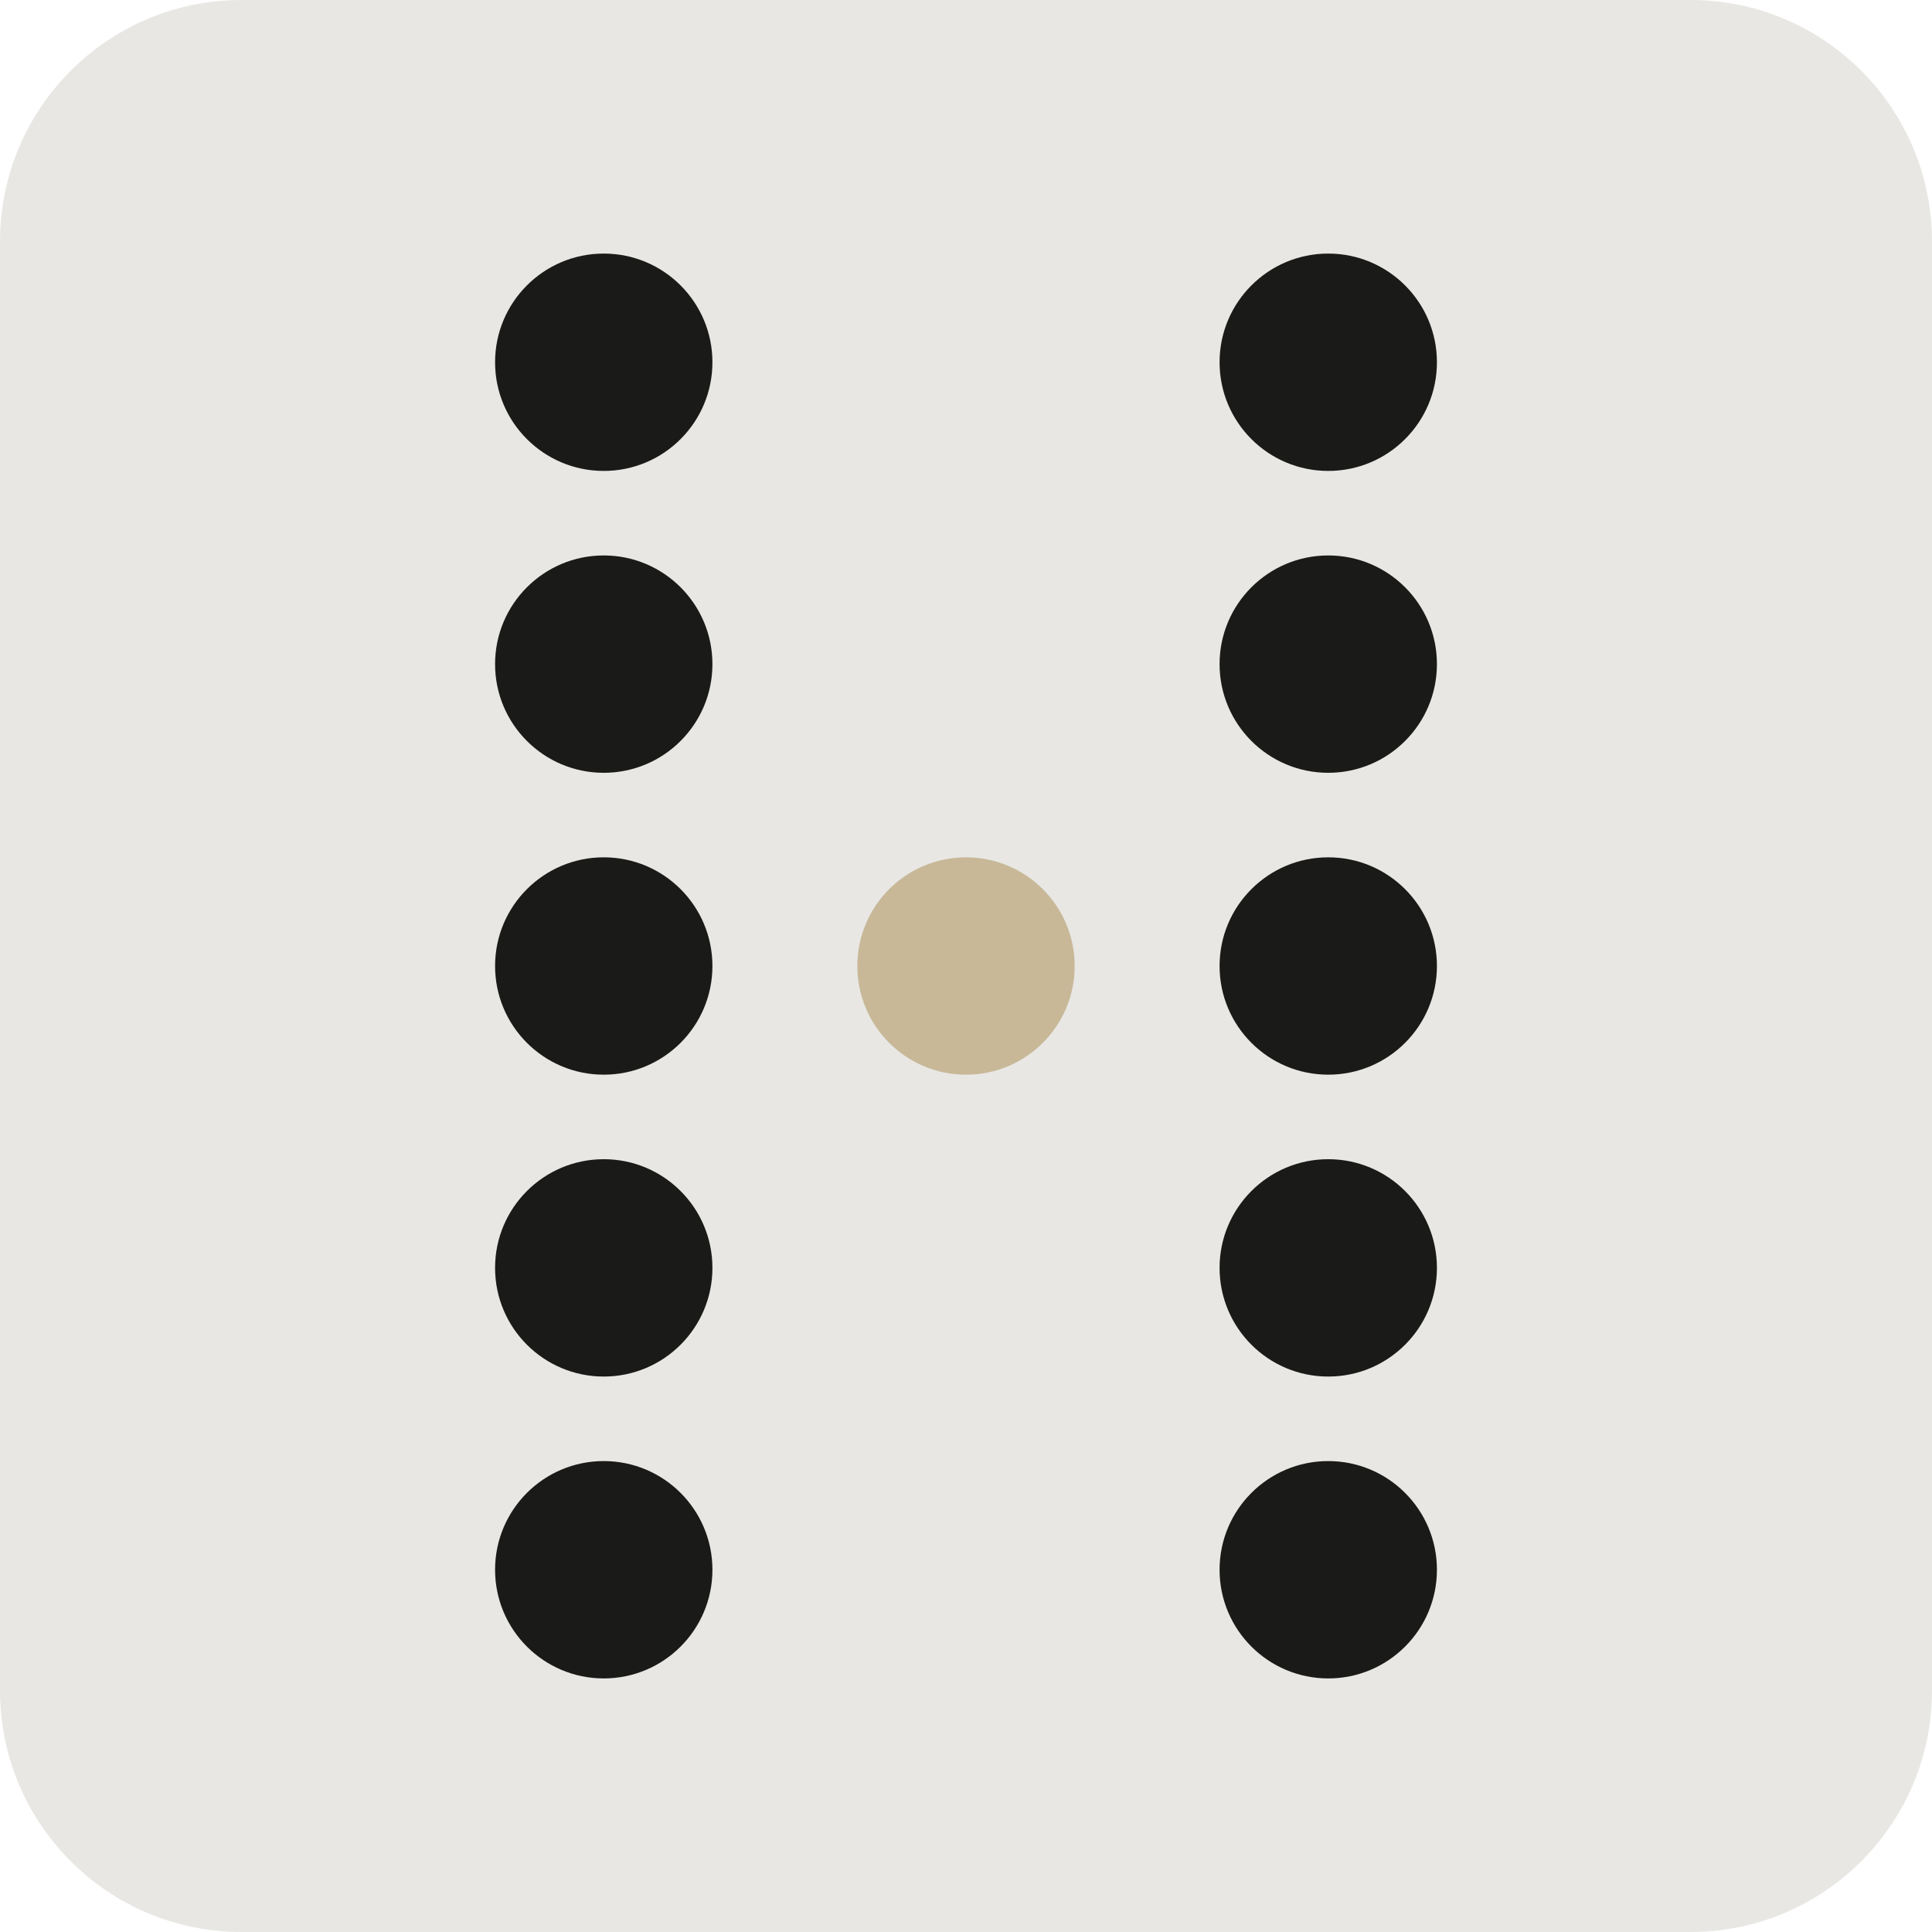
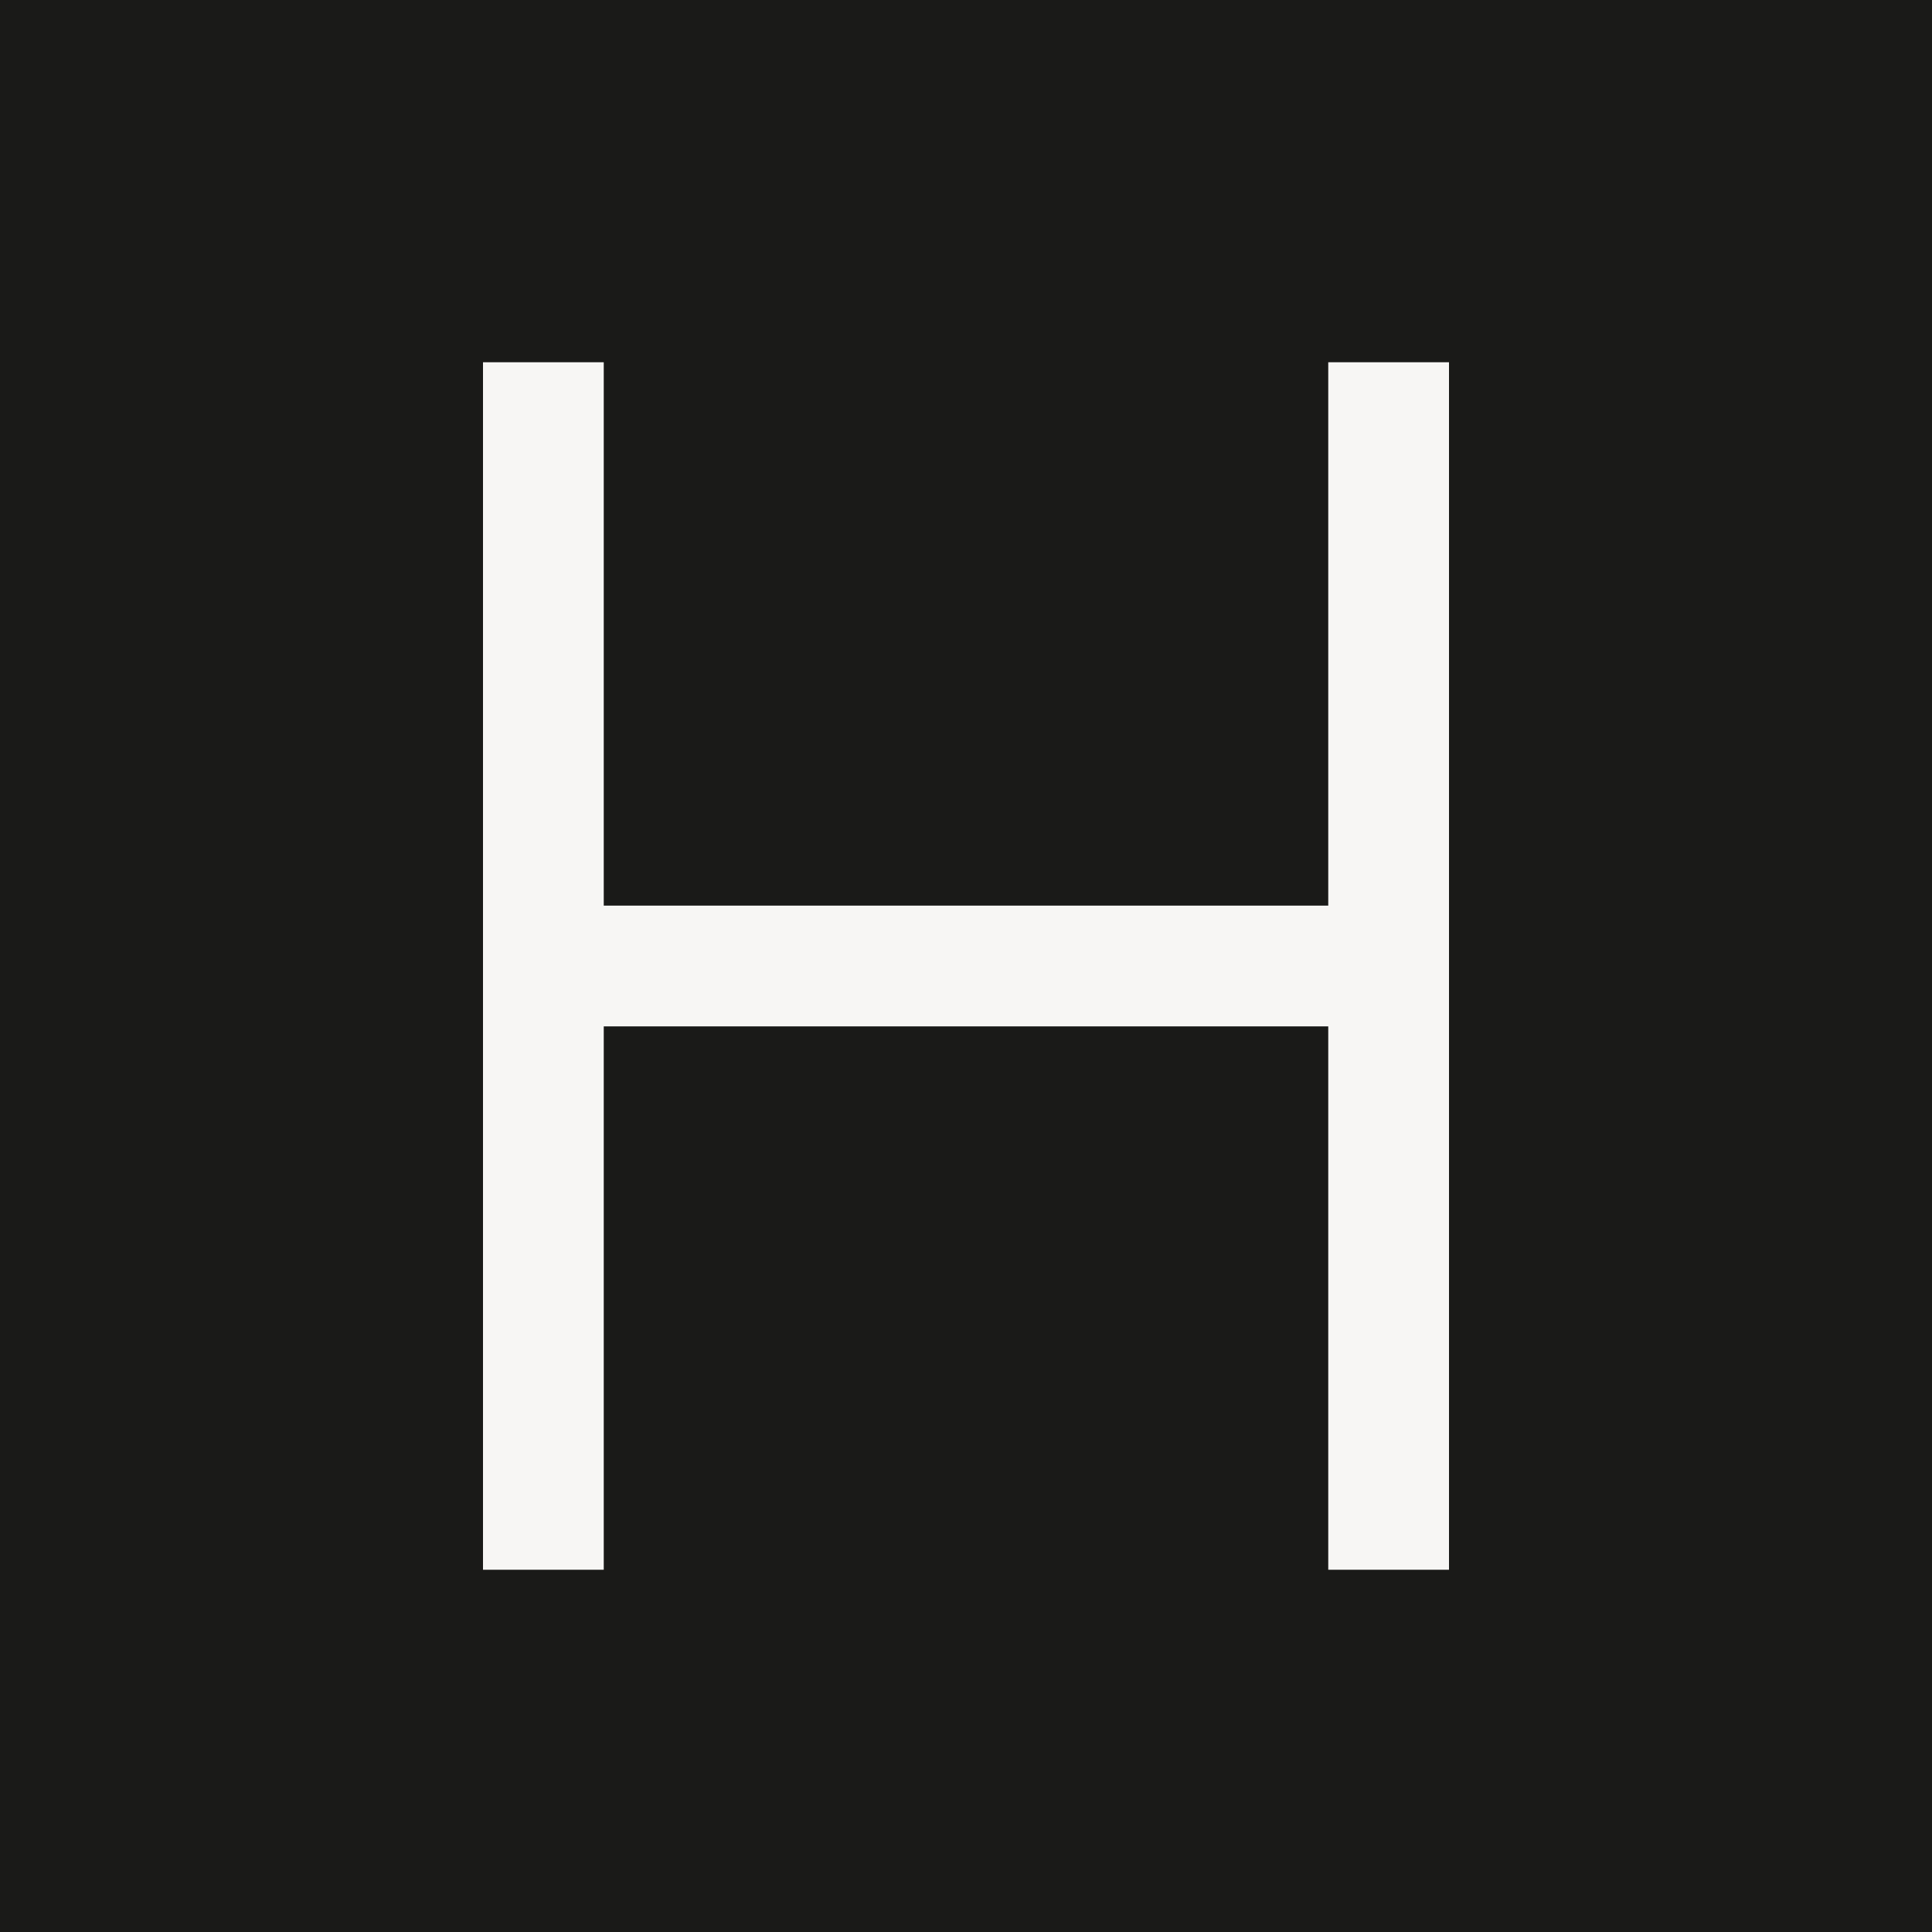
<svg xmlns="http://www.w3.org/2000/svg" viewBox="0 0 32 32">
-   <rect width="32" height="32" rx="4" fill="#e8e7e4" />
-   <circle cx="10" cy="6" r="1.8" fill="#1a1a18" />
-   <circle cx="10" cy="11" r="1.8" fill="#1a1a18" />
-   <circle cx="10" cy="16" r="1.8" fill="#1a1a18" />
-   <circle cx="10" cy="21" r="1.8" fill="#1a1a18" />
-   <circle cx="10" cy="26" r="1.8" fill="#1a1a18" />
-   <circle cx="22" cy="6" r="1.8" fill="#1a1a18" />
-   <circle cx="22" cy="11" r="1.8" fill="#1a1a18" />
-   <circle cx="22" cy="16" r="1.8" fill="#1a1a18" />
-   <circle cx="22" cy="21" r="1.8" fill="#1a1a18" />
-   <circle cx="22" cy="26" r="1.8" fill="#1a1a18" />
-   <circle cx="16" cy="16" r="1.8" fill="#c8b898" />
+   <rect width="32" height="32" fill="#1a1a18" />
+   <rect x="8" y="6" width="2" height="20" fill="#f7f6f4" />
+   <rect x="22" y="6" width="2" height="20" fill="#f7f6f4" />
+   <rect x="8" y="15" width="16" height="2" fill="#f7f6f4" />
</svg>
